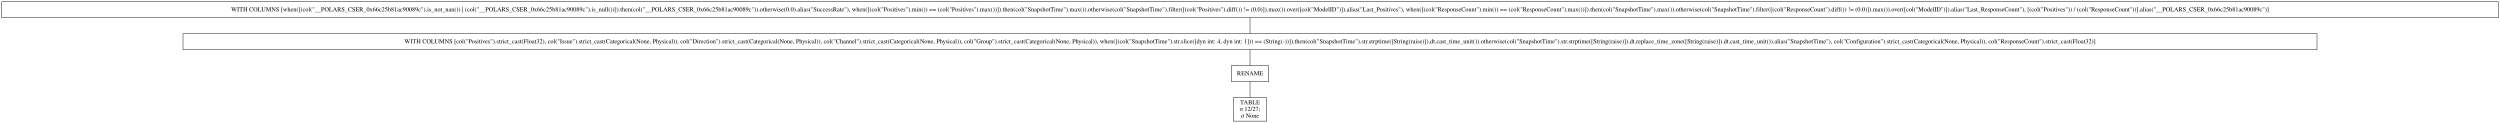
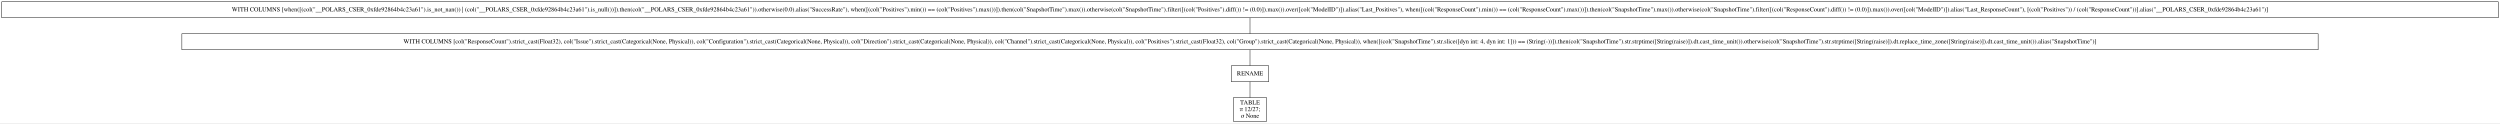
- <svg xmlns="http://www.w3.org/2000/svg" width="5635pt" height="277pt" viewBox="0.00 0.00 5635.00 277.00">
+ <svg xmlns="http://www.w3.org/2000/svg" width="5629pt" height="277pt" viewBox="0.00 0.00 5629.00 277.00">
  <g id="graph0" class="graph" transform="scale(1 1) rotate(0) translate(4 273)">
-     <polygon fill="white" stroke="transparent" points="-4,4 -4,-273 5631,-273 5631,4 -4,4" />
+     <polygon fill="white" stroke="transparent" points="-4,4 -4,-273 5625,-273 5625,4 -4,4" />
    <g id="node1" class="node">
-       <polygon fill="none" stroke="black" points="5627,-269 0,-269 0,-233 5627,-233 5627,-269" />
-       <text text-anchor="middle" x="2813.5" y="-247.3" font-family="Times,serif" font-size="14.00">WITH COLUMNS [when([(col("__POLARS_CSER_0x66c25b81ac90089c").is_not_nan()) | (col("__POLARS_CSER_0x66c25b81ac90089c").is_null())]).then(col("__POLARS_CSER_0x66c25b81ac90089c")).otherwise(0.0).alias("SuccessRate"), when([(col("Positives").min()) == (col("Positives").max())]).then(col("SnapshotTime").max()).otherwise(col("SnapshotTime").filter([(col("Positives").diff()) != (0.0)]).max()).over([col("ModelID")]).alias("Last_Positives"), when([(col("ResponseCount").min()) == (col("ResponseCount").max())]).then(col("SnapshotTime").max()).otherwise(col("SnapshotTime").filter([(col("ResponseCount").diff()) != (0.0)]).max()).over([col("ModelID")]).alias("Last_ResponseCount"), [(col("Positives")) / (col("ResponseCount"))].alias("__POLARS_CSER_0x66c25b81ac90089c")]</text>
+       <polygon fill="none" stroke="black" points="5621,-269 0,-269 0,-233 5621,-233 5621,-269" />
+       <text text-anchor="middle" x="2810.5" y="-247.3" font-family="Times,serif" font-size="14.00">WITH COLUMNS [when([(col("__POLARS_CSER_0xfde92864b4c23a61").is_not_nan()) | (col("__POLARS_CSER_0xfde92864b4c23a61").is_null())]).then(col("__POLARS_CSER_0xfde92864b4c23a61")).otherwise(0.0).alias("SuccessRate"), when([(col("Positives").min()) == (col("Positives").max())]).then(col("SnapshotTime").max()).otherwise(col("SnapshotTime").filter([(col("Positives").diff()) != (0.0)]).max()).over([col("ModelID")]).alias("Last_Positives"), when([(col("ResponseCount").min()) == (col("ResponseCount").max())]).then(col("SnapshotTime").max()).otherwise(col("SnapshotTime").filter([(col("ResponseCount").diff()) != (0.0)]).max()).over([col("ModelID")]).alias("Last_ResponseCount"), [(col("Positives")) / (col("ResponseCount"))].alias("__POLARS_CSER_0xfde92864b4c23a61")]</text>
    </g>
    <g id="node2" class="node">
-       <polygon fill="none" stroke="black" points="5218.5,-197 408.5,-197 408.5,-161 5218.5,-161 5218.5,-197" />
-       <text text-anchor="middle" x="2813.5" y="-175.3" font-family="Times,serif" font-size="14.00">WITH COLUMNS [col("Positives").strict_cast(Float32), col("Issue").strict_cast(Categorical(None, Physical)), col("Direction").strict_cast(Categorical(None, Physical)), col("Channel").strict_cast(Categorical(None, Physical)), col("Group").strict_cast(Categorical(None, Physical)), when([(col("SnapshotTime").str.slice([dyn int: 4, dyn int: 1])) == (String(-))]).then(col("SnapshotTime").str.strptime([String(raise)]).dt.cast_time_unit()).otherwise(col("SnapshotTime").str.strptime([String(raise)]).dt.replace_time_zone([String(raise)]).dt.cast_time_unit()).alias("SnapshotTime"), col("Configuration").strict_cast(Categorical(None, Physical)), col("ResponseCount").strict_cast(Float32)]</text>
+       <polygon fill="none" stroke="black" points="5215.5,-197 405.5,-197 405.5,-161 5215.5,-161 5215.5,-197" />
+       <text text-anchor="middle" x="2810.5" y="-175.3" font-family="Times,serif" font-size="14.00">WITH COLUMNS [col("ResponseCount").strict_cast(Float32), col("Issue").strict_cast(Categorical(None, Physical)), col("Configuration").strict_cast(Categorical(None, Physical)), col("Direction").strict_cast(Categorical(None, Physical)), col("Channel").strict_cast(Categorical(None, Physical)), col("Positives").strict_cast(Float32), col("Group").strict_cast(Categorical(None, Physical)), when([(col("SnapshotTime").str.slice([dyn int: 4, dyn int: 1])) == (String(-))]).then(col("SnapshotTime").str.strptime([String(raise)]).dt.cast_time_unit()).otherwise(col("SnapshotTime").str.strptime([String(raise)]).dt.replace_time_zone([String(raise)]).dt.cast_time_unit()).alias("SnapshotTime")]</text>
    </g>
    <g id="edge1" class="edge">
-       <path fill="none" stroke="black" d="M2813.5,-232.7C2813.5,-221.85 2813.5,-207.92 2813.5,-197.1" />
+       <path fill="none" stroke="black" d="M2810.5,-232.7C2810.5,-221.85 2810.5,-207.92 2810.5,-197.1" />
    </g>
    <g id="node3" class="node">
-       <polygon fill="none" stroke="black" points="2855.5,-125 2771.5,-125 2771.5,-89 2855.5,-89 2855.5,-125" />
-       <text text-anchor="middle" x="2813.5" y="-103.3" font-family="Times,serif" font-size="14.00">RENAME</text>
+       <polygon fill="none" stroke="black" points="2852.5,-125 2768.5,-125 2768.5,-89 2852.5,-89 2852.5,-125" />
+       <text text-anchor="middle" x="2810.5" y="-103.3" font-family="Times,serif" font-size="14.00">RENAME</text>
    </g>
    <g id="edge2" class="edge">
-       <path fill="none" stroke="black" d="M2813.5,-160.7C2813.5,-149.85 2813.5,-135.92 2813.5,-125.1" />
+       <path fill="none" stroke="black" d="M2810.5,-160.7C2810.5,-149.85 2810.5,-135.92 2810.5,-125.1" />
    </g>
    <g id="node4" class="node">
-       <polygon fill="none" stroke="black" points="2851,-53 2776,-53 2776,0 2851,0 2851,-53" />
-       <text text-anchor="middle" x="2813.5" y="-37.8" font-family="Times,serif" font-size="14.00">TABLE</text>
-       <text text-anchor="middle" x="2813.5" y="-22.8" font-family="Times,serif" font-size="14.00">π 12/27;</text>
-       <text text-anchor="middle" x="2813.5" y="-7.8" font-family="Times,serif" font-size="14.00">σ None</text>
+       <polygon fill="none" stroke="black" points="2848,-53 2773,-53 2773,0 2848,0 2848,-53" />
+       <text text-anchor="middle" x="2810.5" y="-37.8" font-family="Times,serif" font-size="14.00">TABLE</text>
+       <text text-anchor="middle" x="2810.5" y="-22.8" font-family="Times,serif" font-size="14.00">π 12/27;</text>
+       <text text-anchor="middle" x="2810.5" y="-7.8" font-family="Times,serif" font-size="14.00">σ None</text>
    </g>
    <g id="edge3" class="edge">
-       <path fill="none" stroke="black" d="M2813.5,-88.97C2813.5,-78.51 2813.5,-64.9 2813.5,-53.16" />
+       <path fill="none" stroke="black" d="M2810.5,-88.97C2810.5,-78.51 2810.5,-64.9 2810.5,-53.16" />
    </g>
  </g>
</svg>
